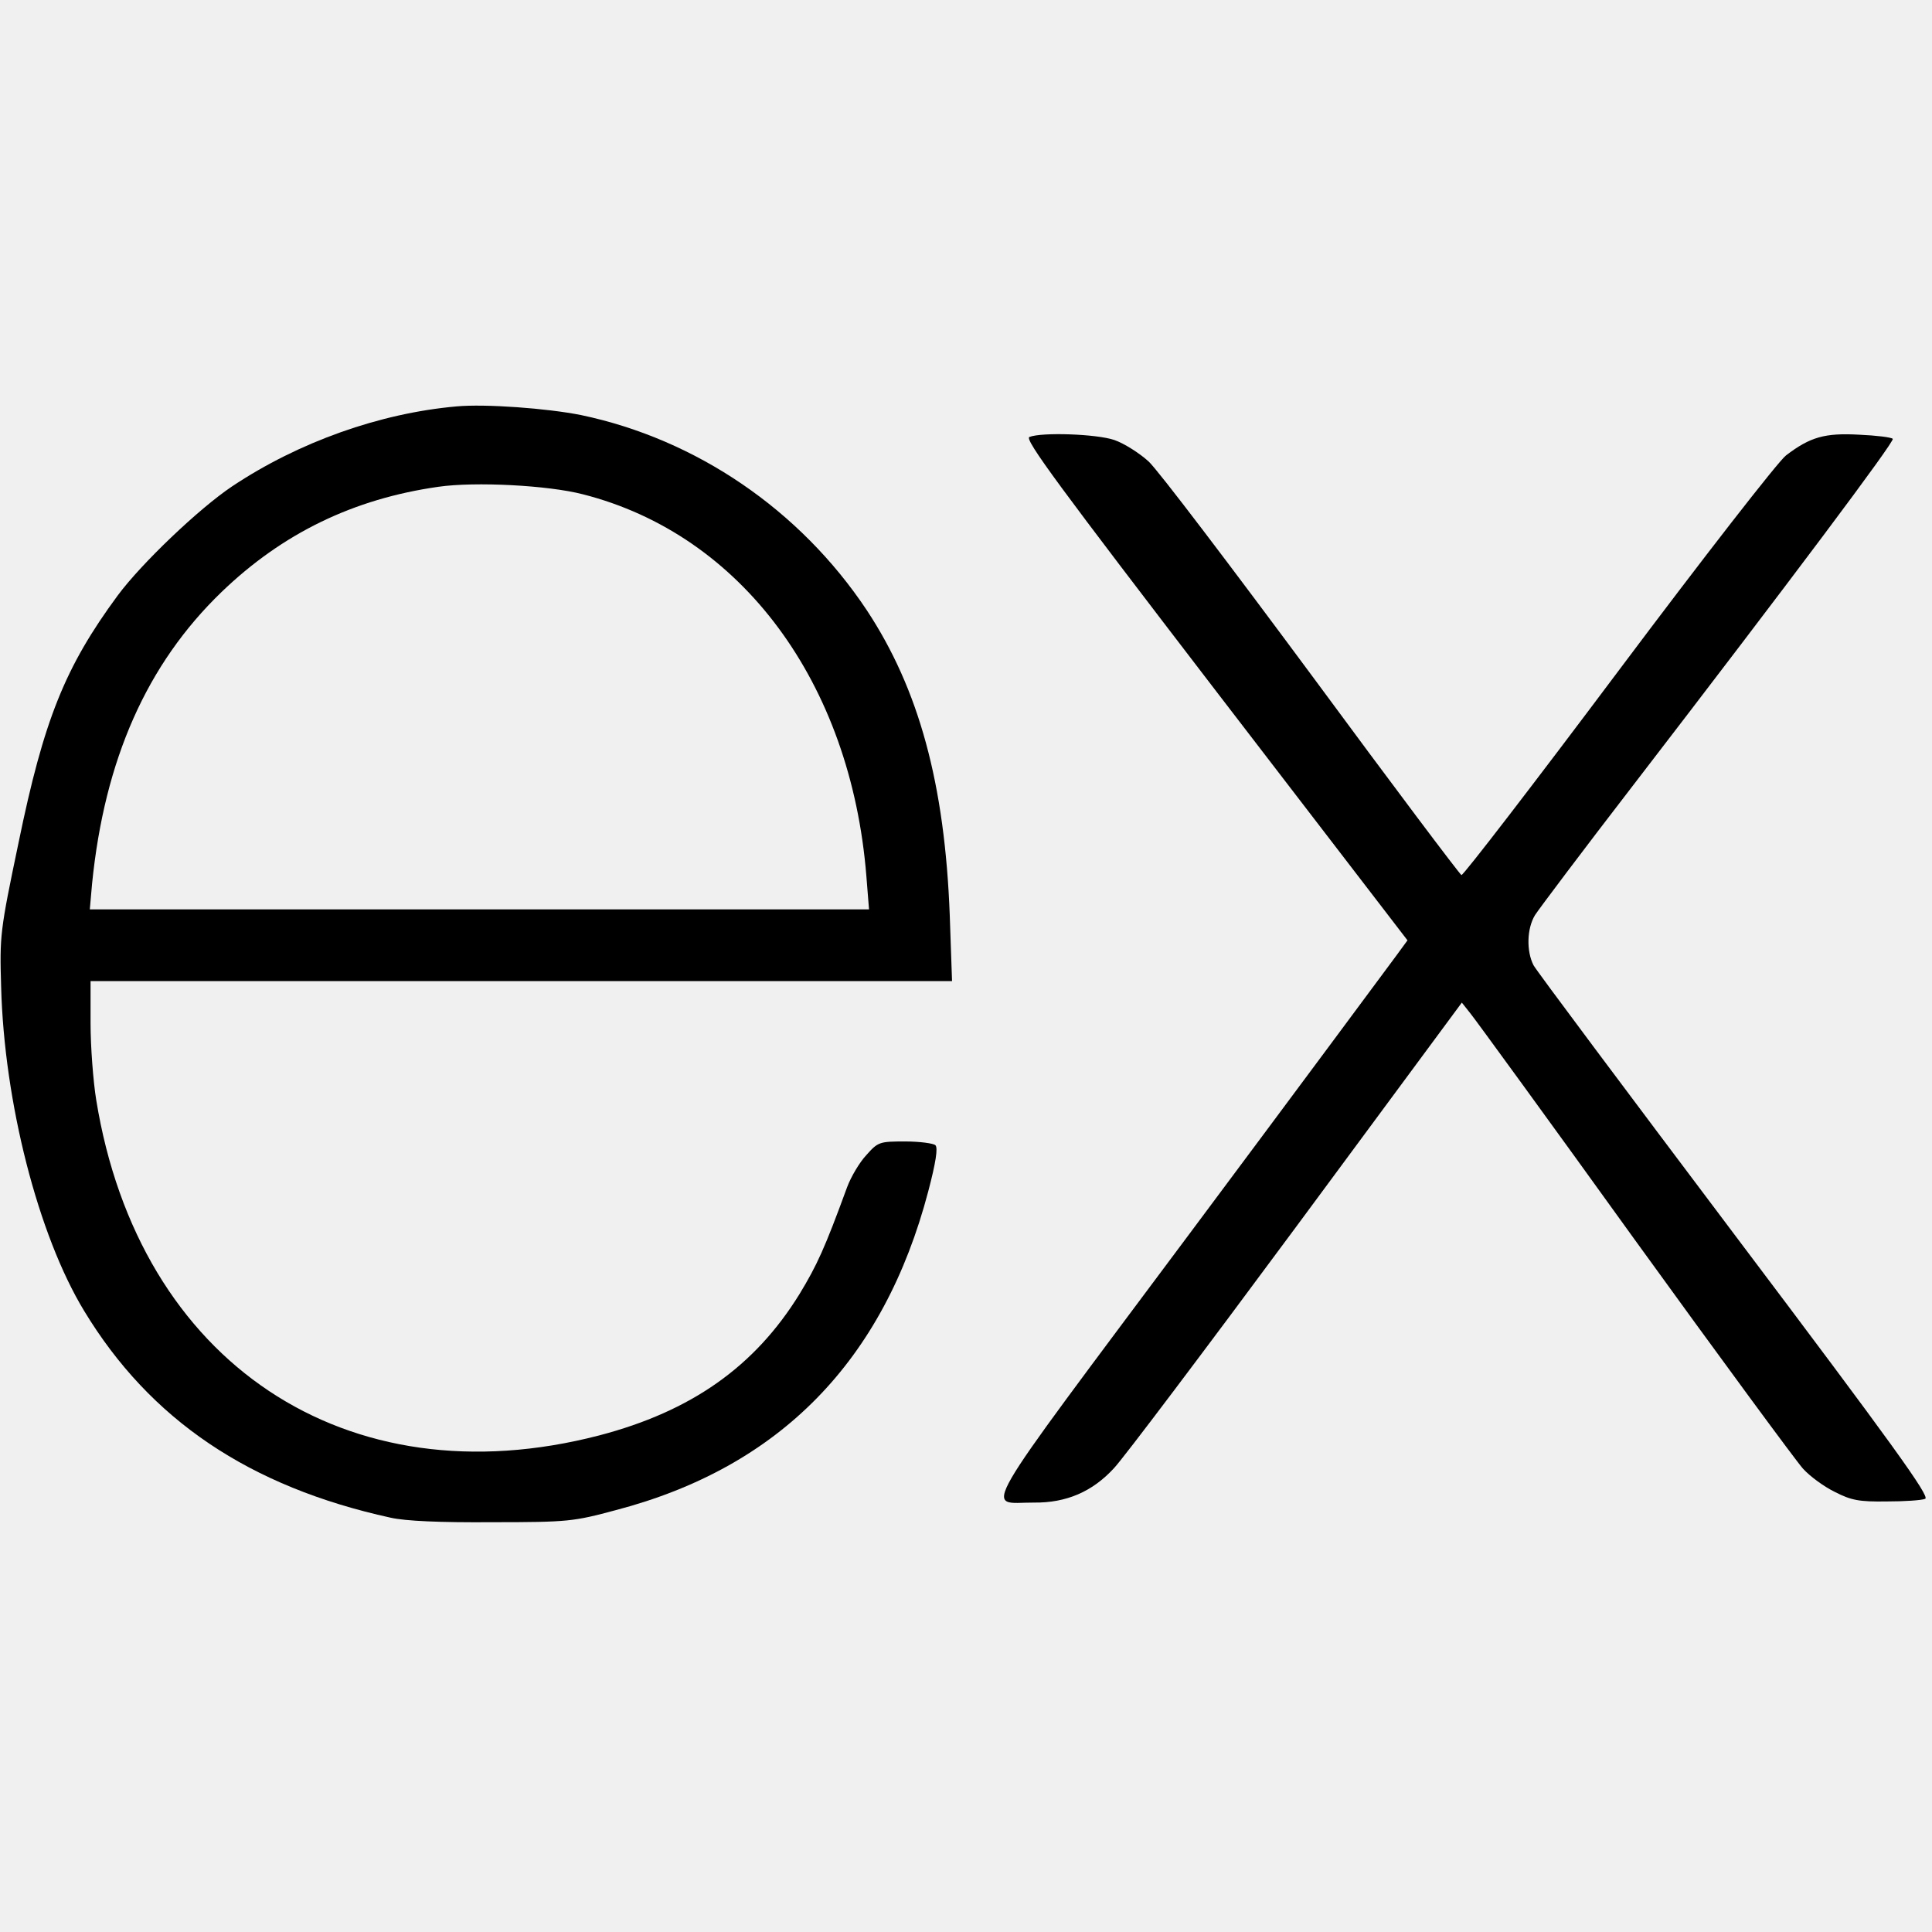
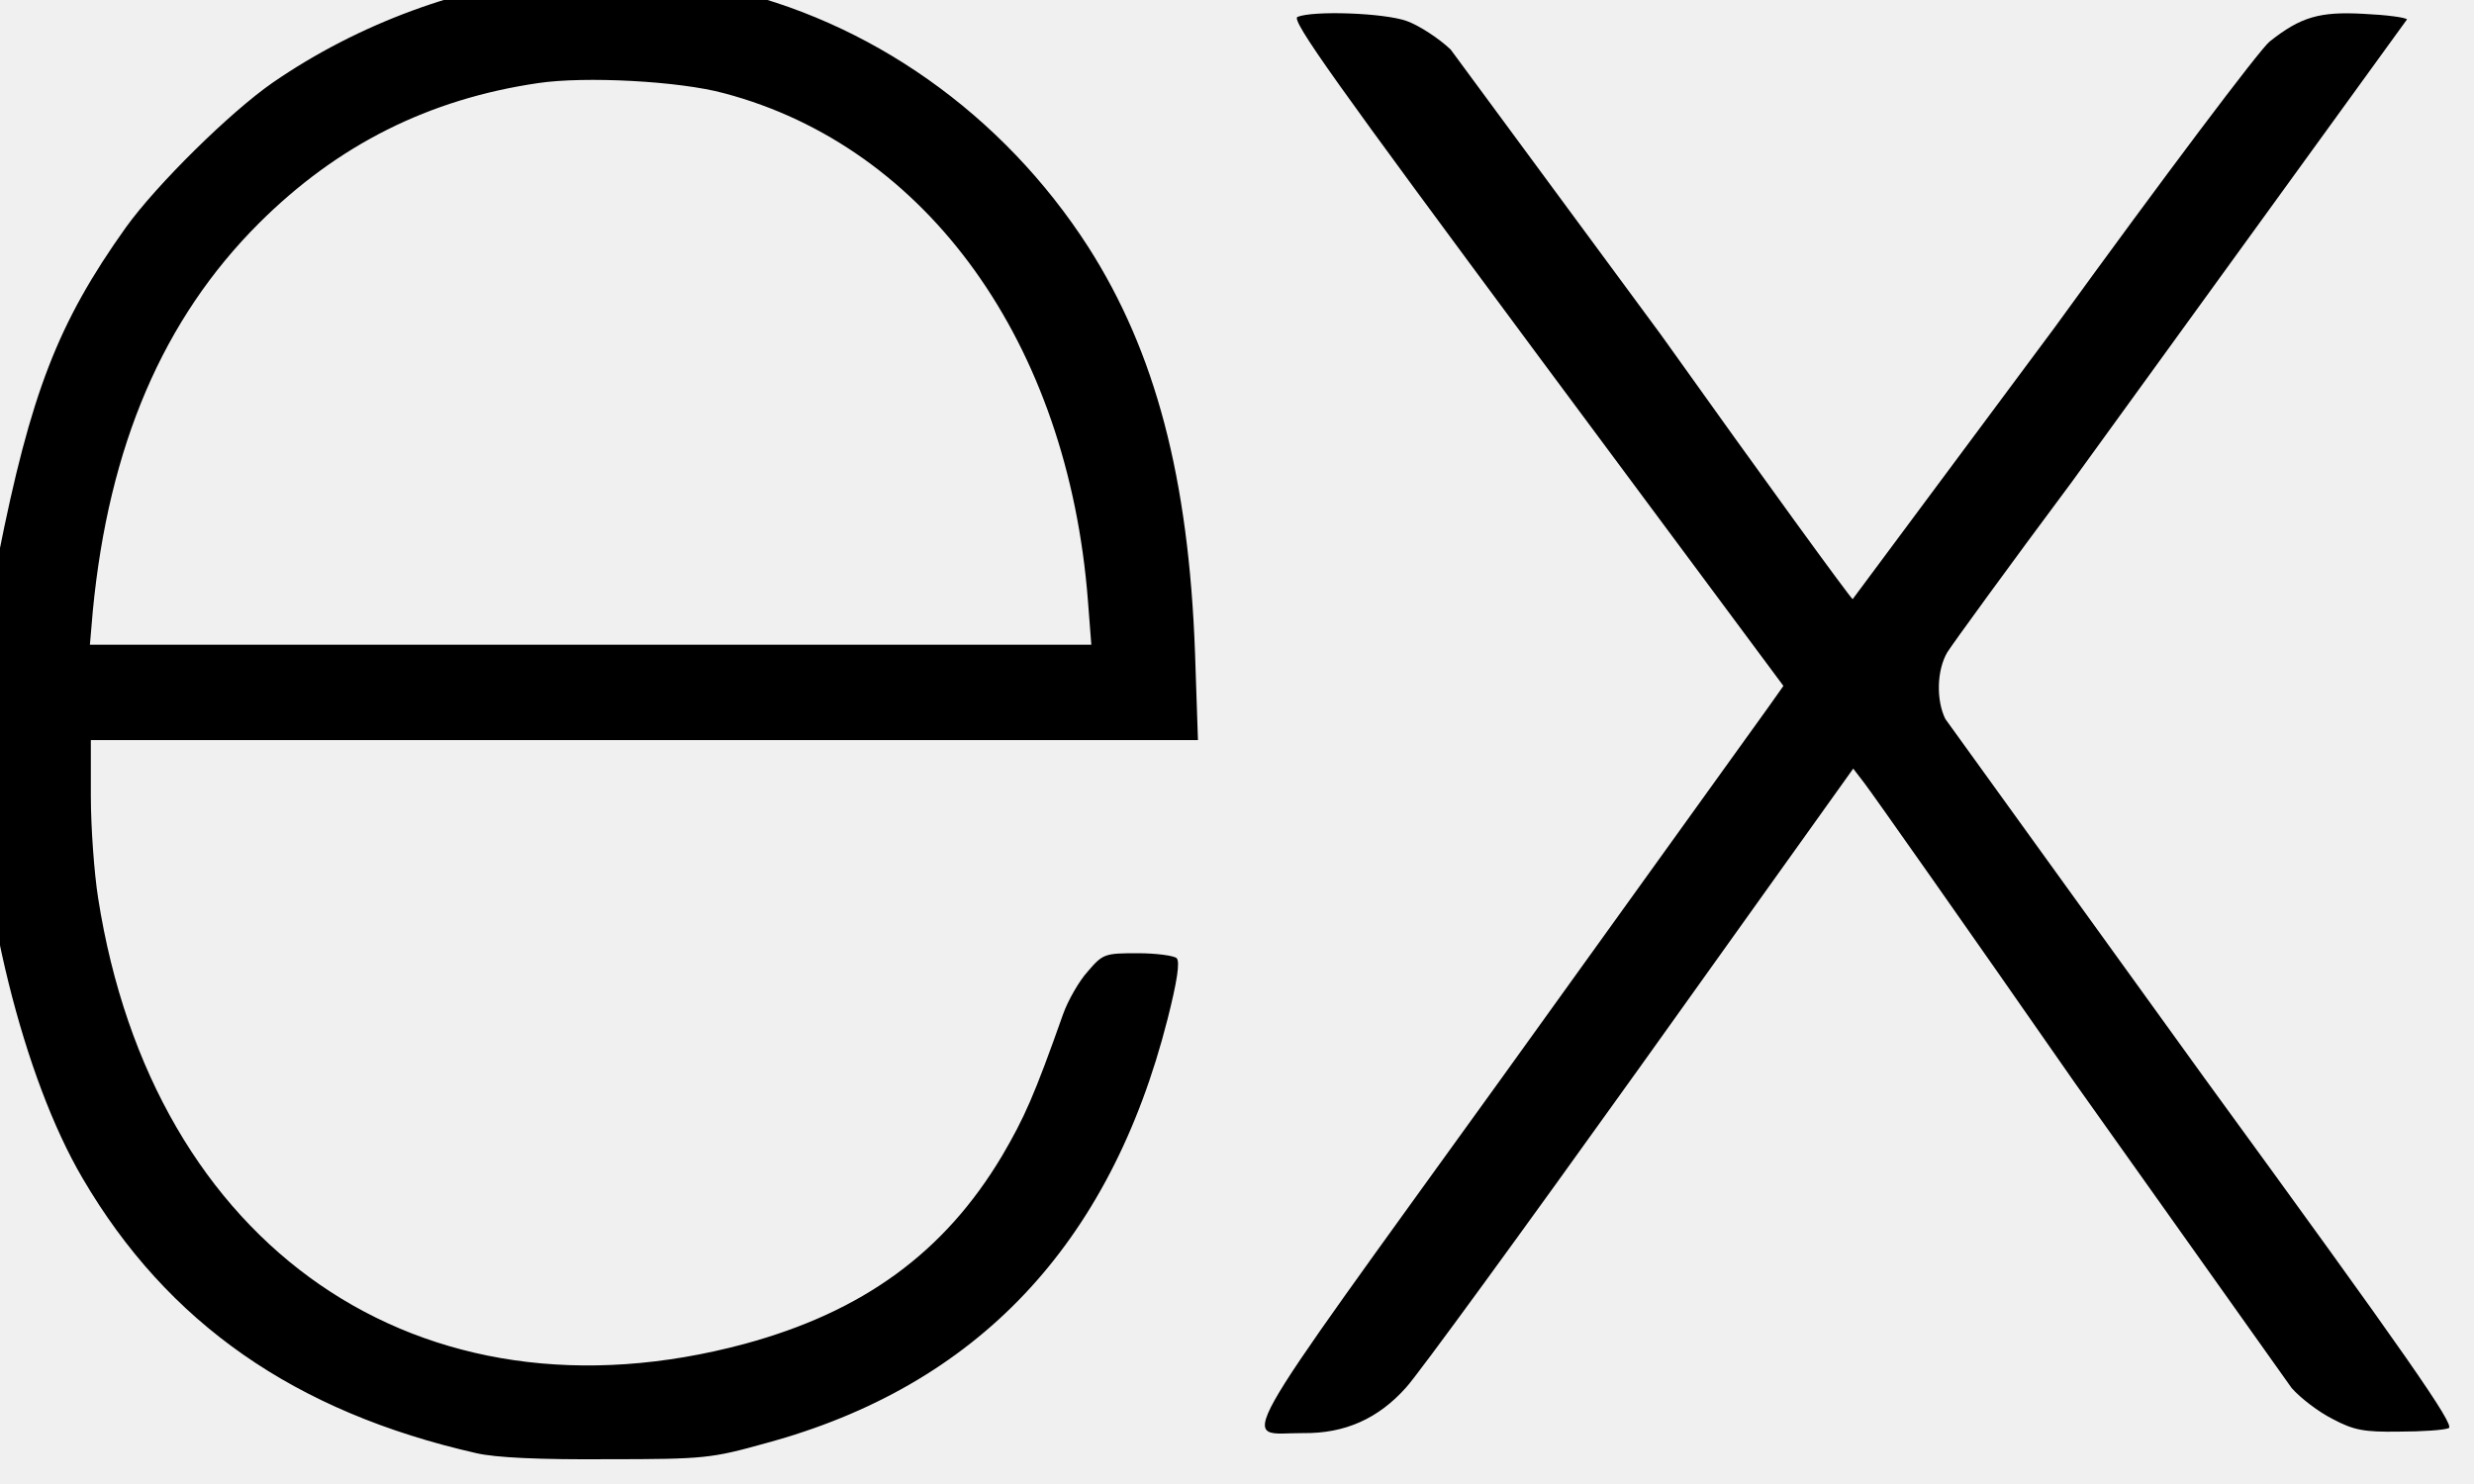
- <svg xmlns="http://www.w3.org/2000/svg" version="1.0" width="512pt" height="512pt" viewBox="0 0 512 512" preserveAspectRatio="xMidYMid meet">
+ <svg xmlns="http://www.w3.org/2000/svg" width="50" height="30">
  <style>
-     path {
-         fill: black;
-     }
-     @media (prefers-color-scheme: dark) {
-         path { fill: white; }
-     }
- </style>
-   <g transform="translate(0,512) scale(0.1,-0.1)" fill="#000000" stroke="none">
-     <path d="M1210 4043 c-203 -18 -418 -94 -595 -212 -88 -59 -240 -204 -303 -289 -140 -190 -196 -330 -263 -656 -49 -234 -50 -245 -46 -381 8 -306 98 -658 220 -859 175 -289 438 -466 812 -548 40 -9 131 -13 270 -12 202 0 215 2 327 32 435 114 710 396 828 845 20 76 26 115 19 122 -5 5 -42 10 -80 10 -68 0 -72 -1 -103 -36 -18 -19 -41 -58 -51 -85 -60 -164 -80 -207 -126 -283 -119 -193 -287 -311 -531 -375 -670 -174 -1220 192 -1333 889 -8 49 -15 141 -15 203 l0 112 1142 0 1141 0 -6 173 c-13 350 -82 601 -220 810 -177 266 -452 453 -757 517 -90 18 -254 30 -330 23z m335 -233 c420 -107 710 -499 751 -1012 l7 -88 -1033 0 -1032 0 6 68 c33 329 145 582 343 773 162 156 350 247 575 279 97 14 291 4 383 -20z" />
-     <path d="M2728 3962 c-14 -6 81 -134 492 -670 l510 -664 -30 -41 c-17 -23 -263 -355 -548 -737 -578 -775 -541 -711 -412 -712 86 -1 155 29 212 91 24 25 241 313 483 640 l439 594 23 -29 c13 -16 209 -285 435 -599 227 -314 428 -587 446 -607 18 -20 56 -48 85 -62 43 -22 64 -26 136 -25 48 0 94 3 103 7 13 6 -84 141 -503 697 -286 380 -527 702 -535 717 -19 37 -18 97 4 133 11 17 126 170 257 340 423 550 697 916 691 922 -3 4 -43 9 -89 11 -91 5 -130 -6 -194 -55 -20 -15 -220 -272 -444 -571 -224 -299 -411 -542 -416 -541 -4 1 -183 239 -396 528 -214 289 -408 545 -433 568 -24 22 -65 48 -91 57 -47 16 -192 21 -225 8z" />
-   </g>
+         path {
+             fill: black;
+         }
+         @media (prefers-color-scheme: dark) {
+             path { fill: white; }
+         }
+     </style>
+   <path d="M11.344-.479C9.354-.297 7.247.473 5.512 1.67c-.862.598-2.352 2.068-2.97 2.93C1.17 6.526.621 7.945-.035 11.25c-.481 2.372-.49 2.484-.451 3.863.078 3.102.96 6.671 2.156 8.708 1.715 2.93 4.293 4.724 7.958 5.556.392.091 1.284.132 2.647.122 1.979 0 2.107-.02 3.205-.325 4.263-1.156 6.958-4.015 8.115-8.566.196-.771.255-1.166.186-1.237-.049-.051-.412-.101-.784-.101-.667 0-.706.01-1.01.365-.176.193-.402.588-.5.862-.588 1.663-.784 2.098-1.235 2.869-1.167 1.957-2.813 3.153-5.205 3.802-6.566 1.764-11.957-1.946-13.064-9.013-.079-.497-.147-1.43-.147-2.058v-1.136h11.192 11.183l-.059-1.754c-.127-3.548-.803-6.093-2.156-8.212-1.735-2.697-4.43-4.592-7.419-5.242-.882-.182-2.49-.304-3.234-.233zm3.283 2.362c4.116 1.085 6.958 5.059 7.36 10.259l.069.892H11.932 1.817l.059-.689c.323-3.335 1.421-5.9 3.362-7.837C6.825 2.927 8.668 2.004 10.873 1.68c.951-.142 2.852-.041 3.754.203zM26.222.342c-.137.061.794 1.359 4.822 6.792l4.999 6.732-.294.416-5.371 7.471c-5.665 7.857-5.302 7.208-4.038 7.218.843.01 1.519-.294 2.078-.923.235-.253 2.362-3.173 4.734-6.488l4.302-6.022.226.294c.127.162 2.048 2.889 4.263 6.073l4.371 6.154c.177.203.549.487.833.629.422.223.627.264 1.333.253.471 0 .921-.031 1.01-.071.127-.061-.824-1.43-4.93-7.066l-5.244-7.269c-.186-.375-.176-.983.039-1.348.108-.172 1.235-1.724 2.519-3.447L48.646.392c-.03-.04-.422-.091-.873-.112-.892-.05-1.274.061-1.901.558-.196.152-2.156 2.758-4.352 5.789l-4.077 5.485c-.039-.01-1.793-2.423-3.881-5.353l-4.244-5.758c-.235-.223-.637-.487-.892-.578-.461-.162-1.882-.213-2.205-.081z" />
</svg>
